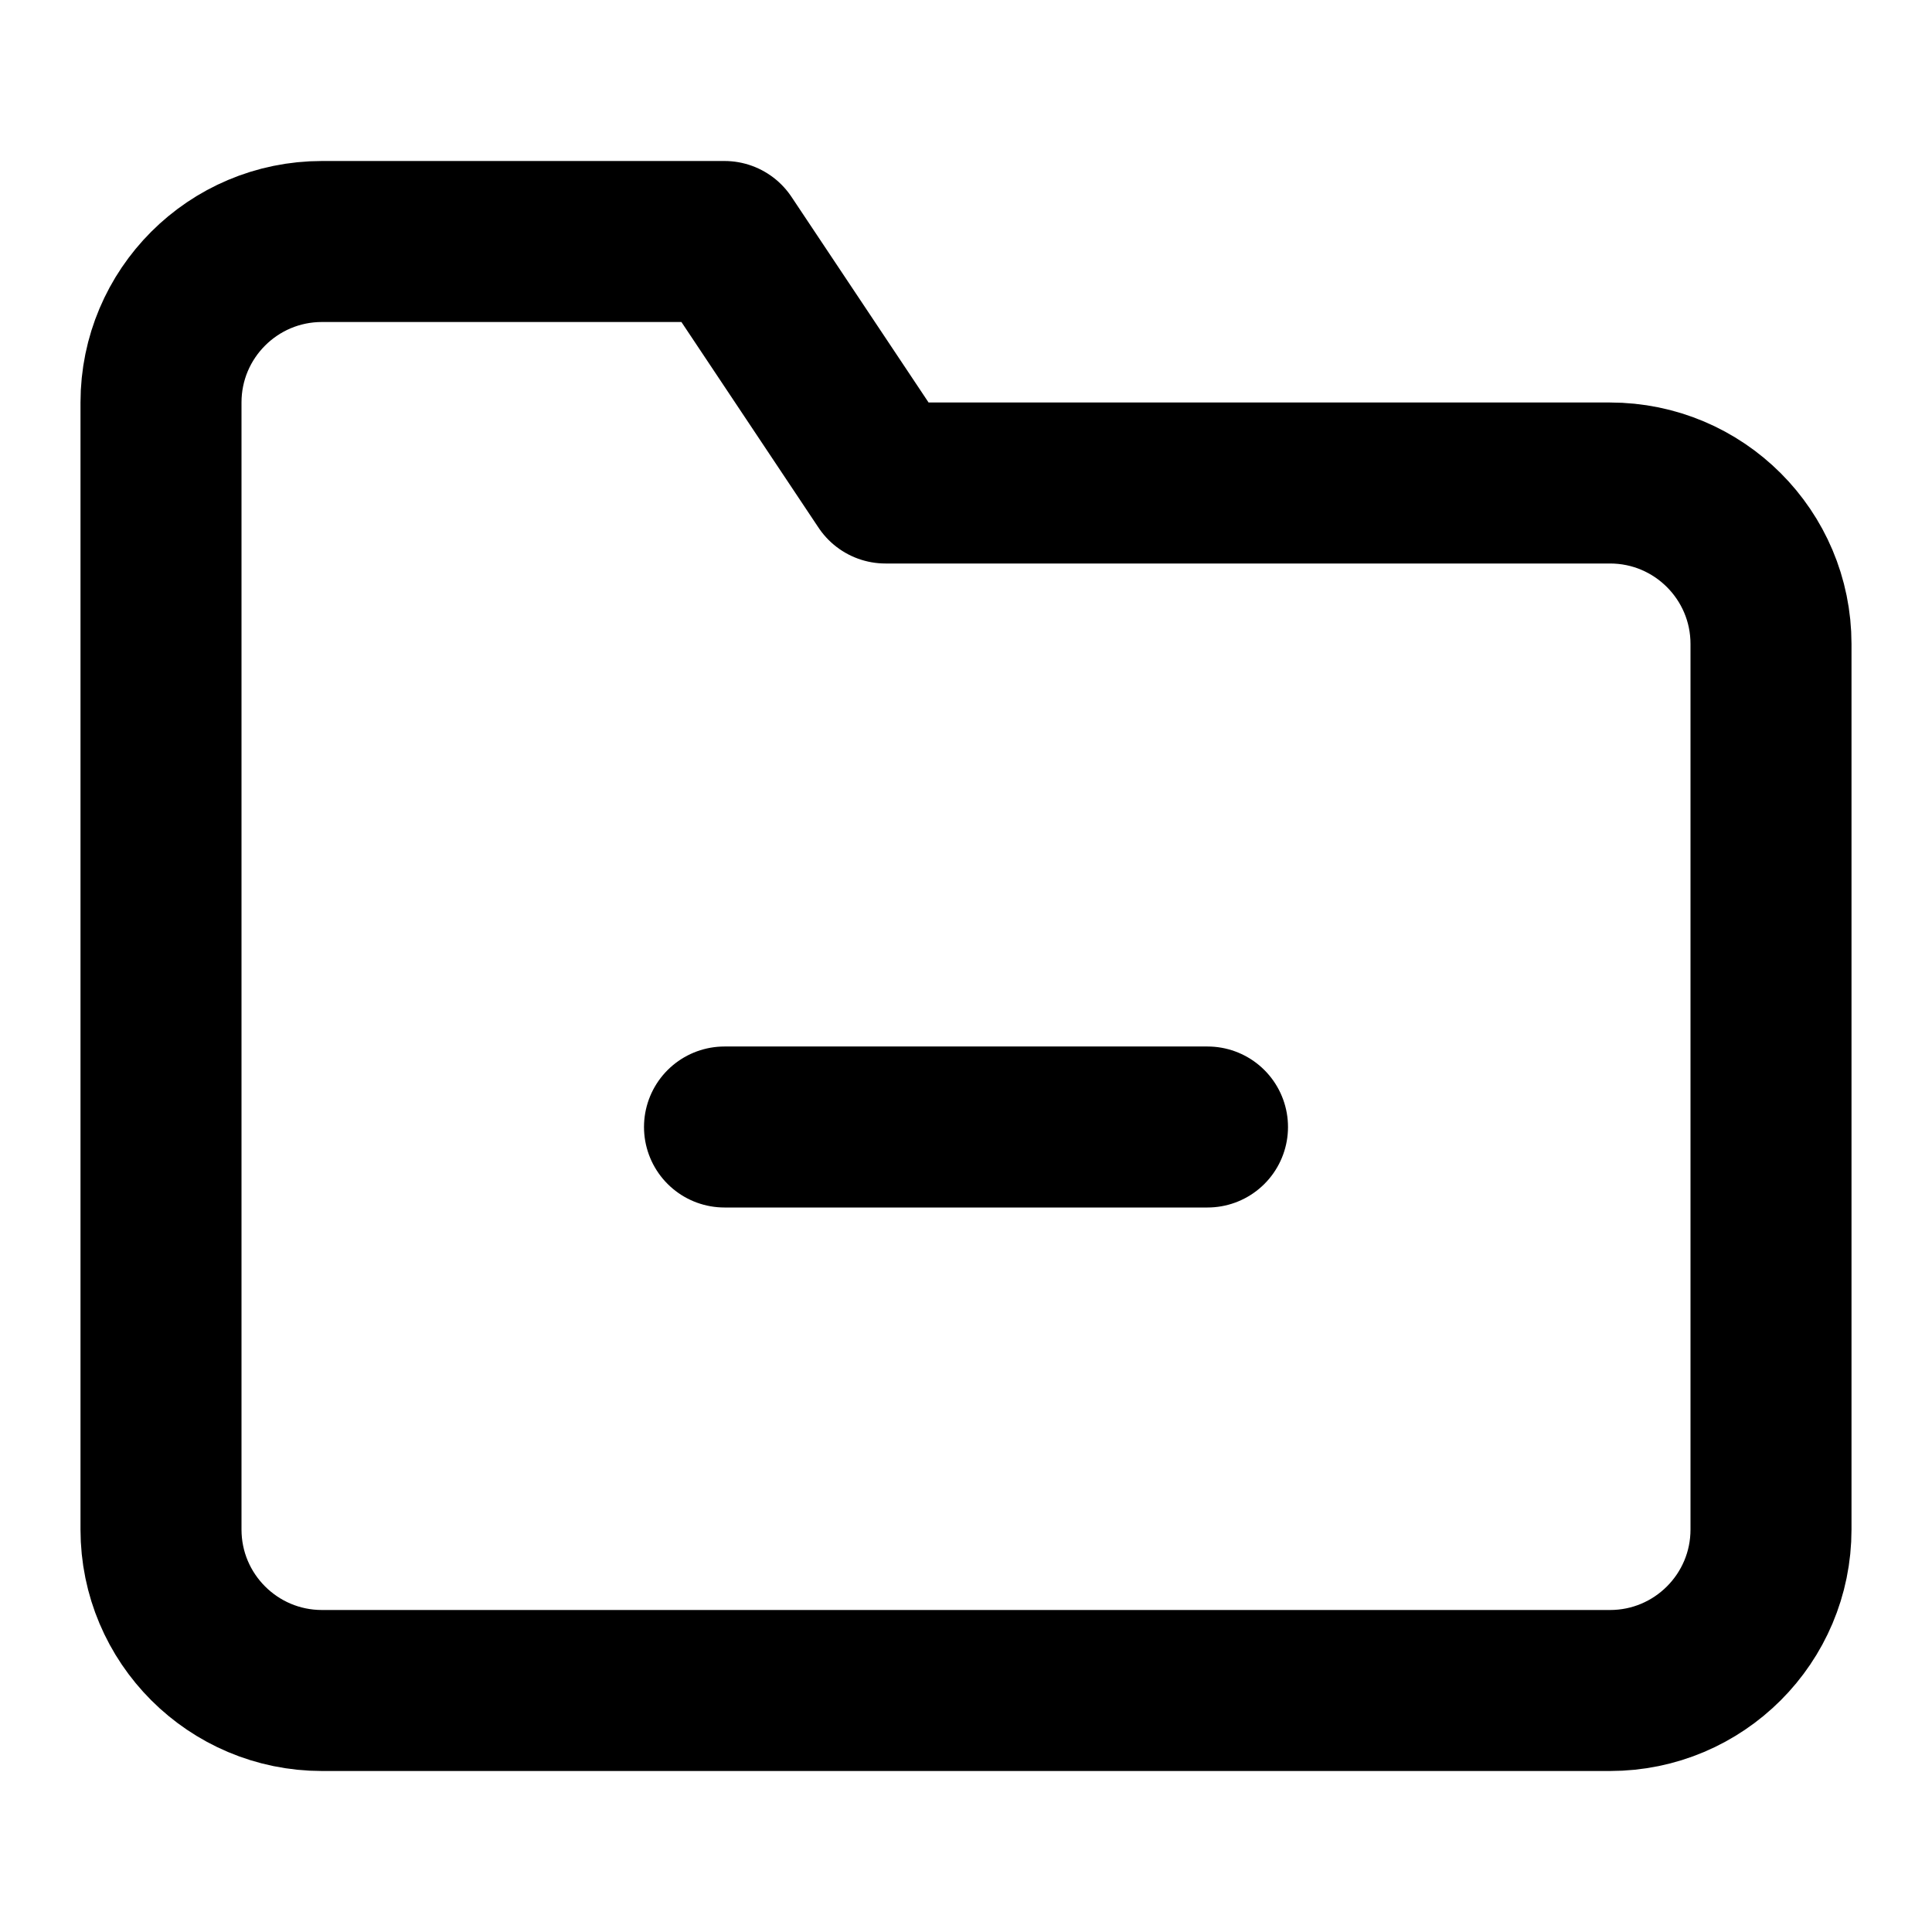
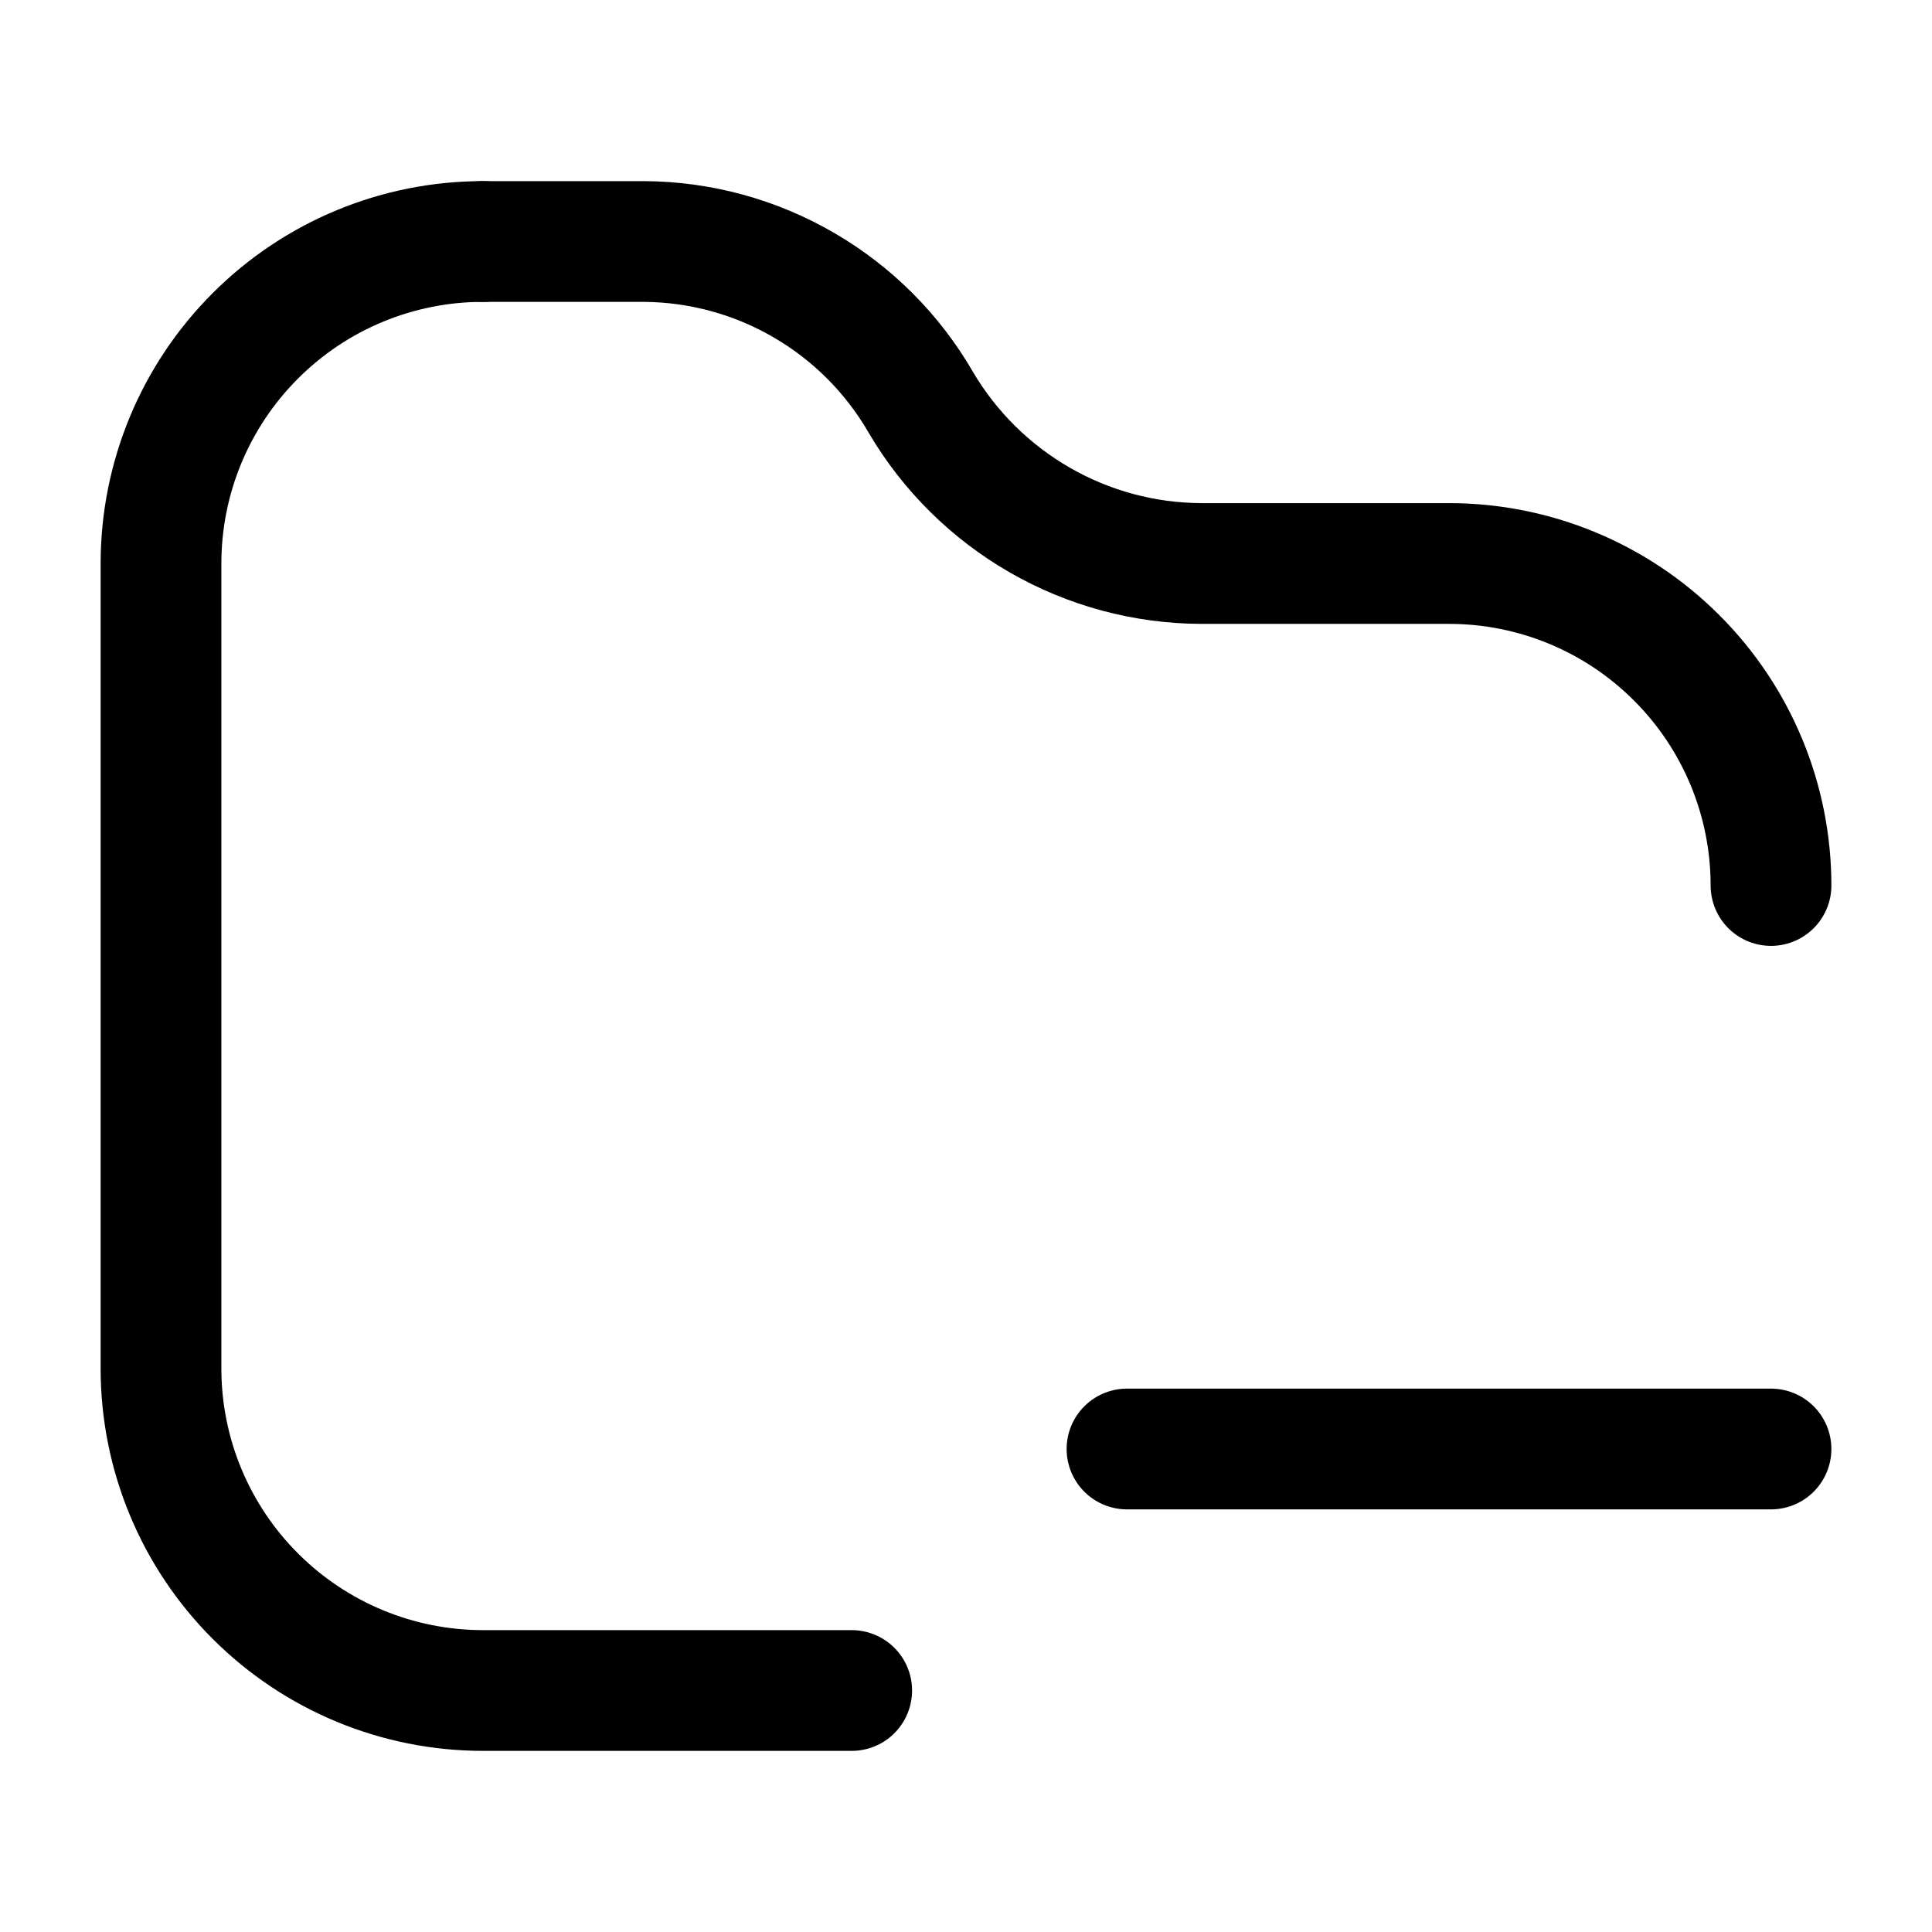
- <svg xmlns="http://www.w3.org/2000/svg" width="24" height="24" viewBox="0 0 24 24" fill="none" stroke="currentColor" stroke-width="2" stroke-linecap="round" stroke-linejoin="round" class="feather feather-folder-minus">
-   <path d="M22 19a2 2 0 0 1-2 2H4a2 2 0 0 1-2-2V5a2 2 0 0 1 2-2h5l2 3h9a2 2 0 0 1 2 2z" />
-   <line x1="9" y1="14" x2="15" y2="14" />
+ <svg xmlns="http://www.w3.org/2000/svg" width="800px" height="800px" viewBox="0 0 24 24" fill="none">
+   <path d="M10.58 21H6C4.939 21 3.922 20.578 3.172 19.828C2.421 19.078 2 18.061 2 17V7C2 5.939 2.421 4.922 3.172 4.172C3.922 3.421 4.939 3 6 3" stroke="#000000" stroke-width="1.5" stroke-linecap="round" stroke-linejoin="round" />
+   <path d="M6 3H8C8.698 3.004 9.383 3.191 9.986 3.542C10.59 3.893 11.091 4.395 11.44 5C11.797 5.606 12.306 6.109 12.916 6.46C13.526 6.811 14.216 6.997 14.92 7H18C19.061 7 20.078 7.421 20.828 8.172C21.579 8.922 22 9.939 22 11" stroke="#000000" stroke-width="1.5" stroke-linecap="round" stroke-linejoin="round" />
+   <path d="M14 18H22" stroke="#000000" stroke-width="1.5" stroke-linecap="round" stroke-linejoin="round" />
</svg>
